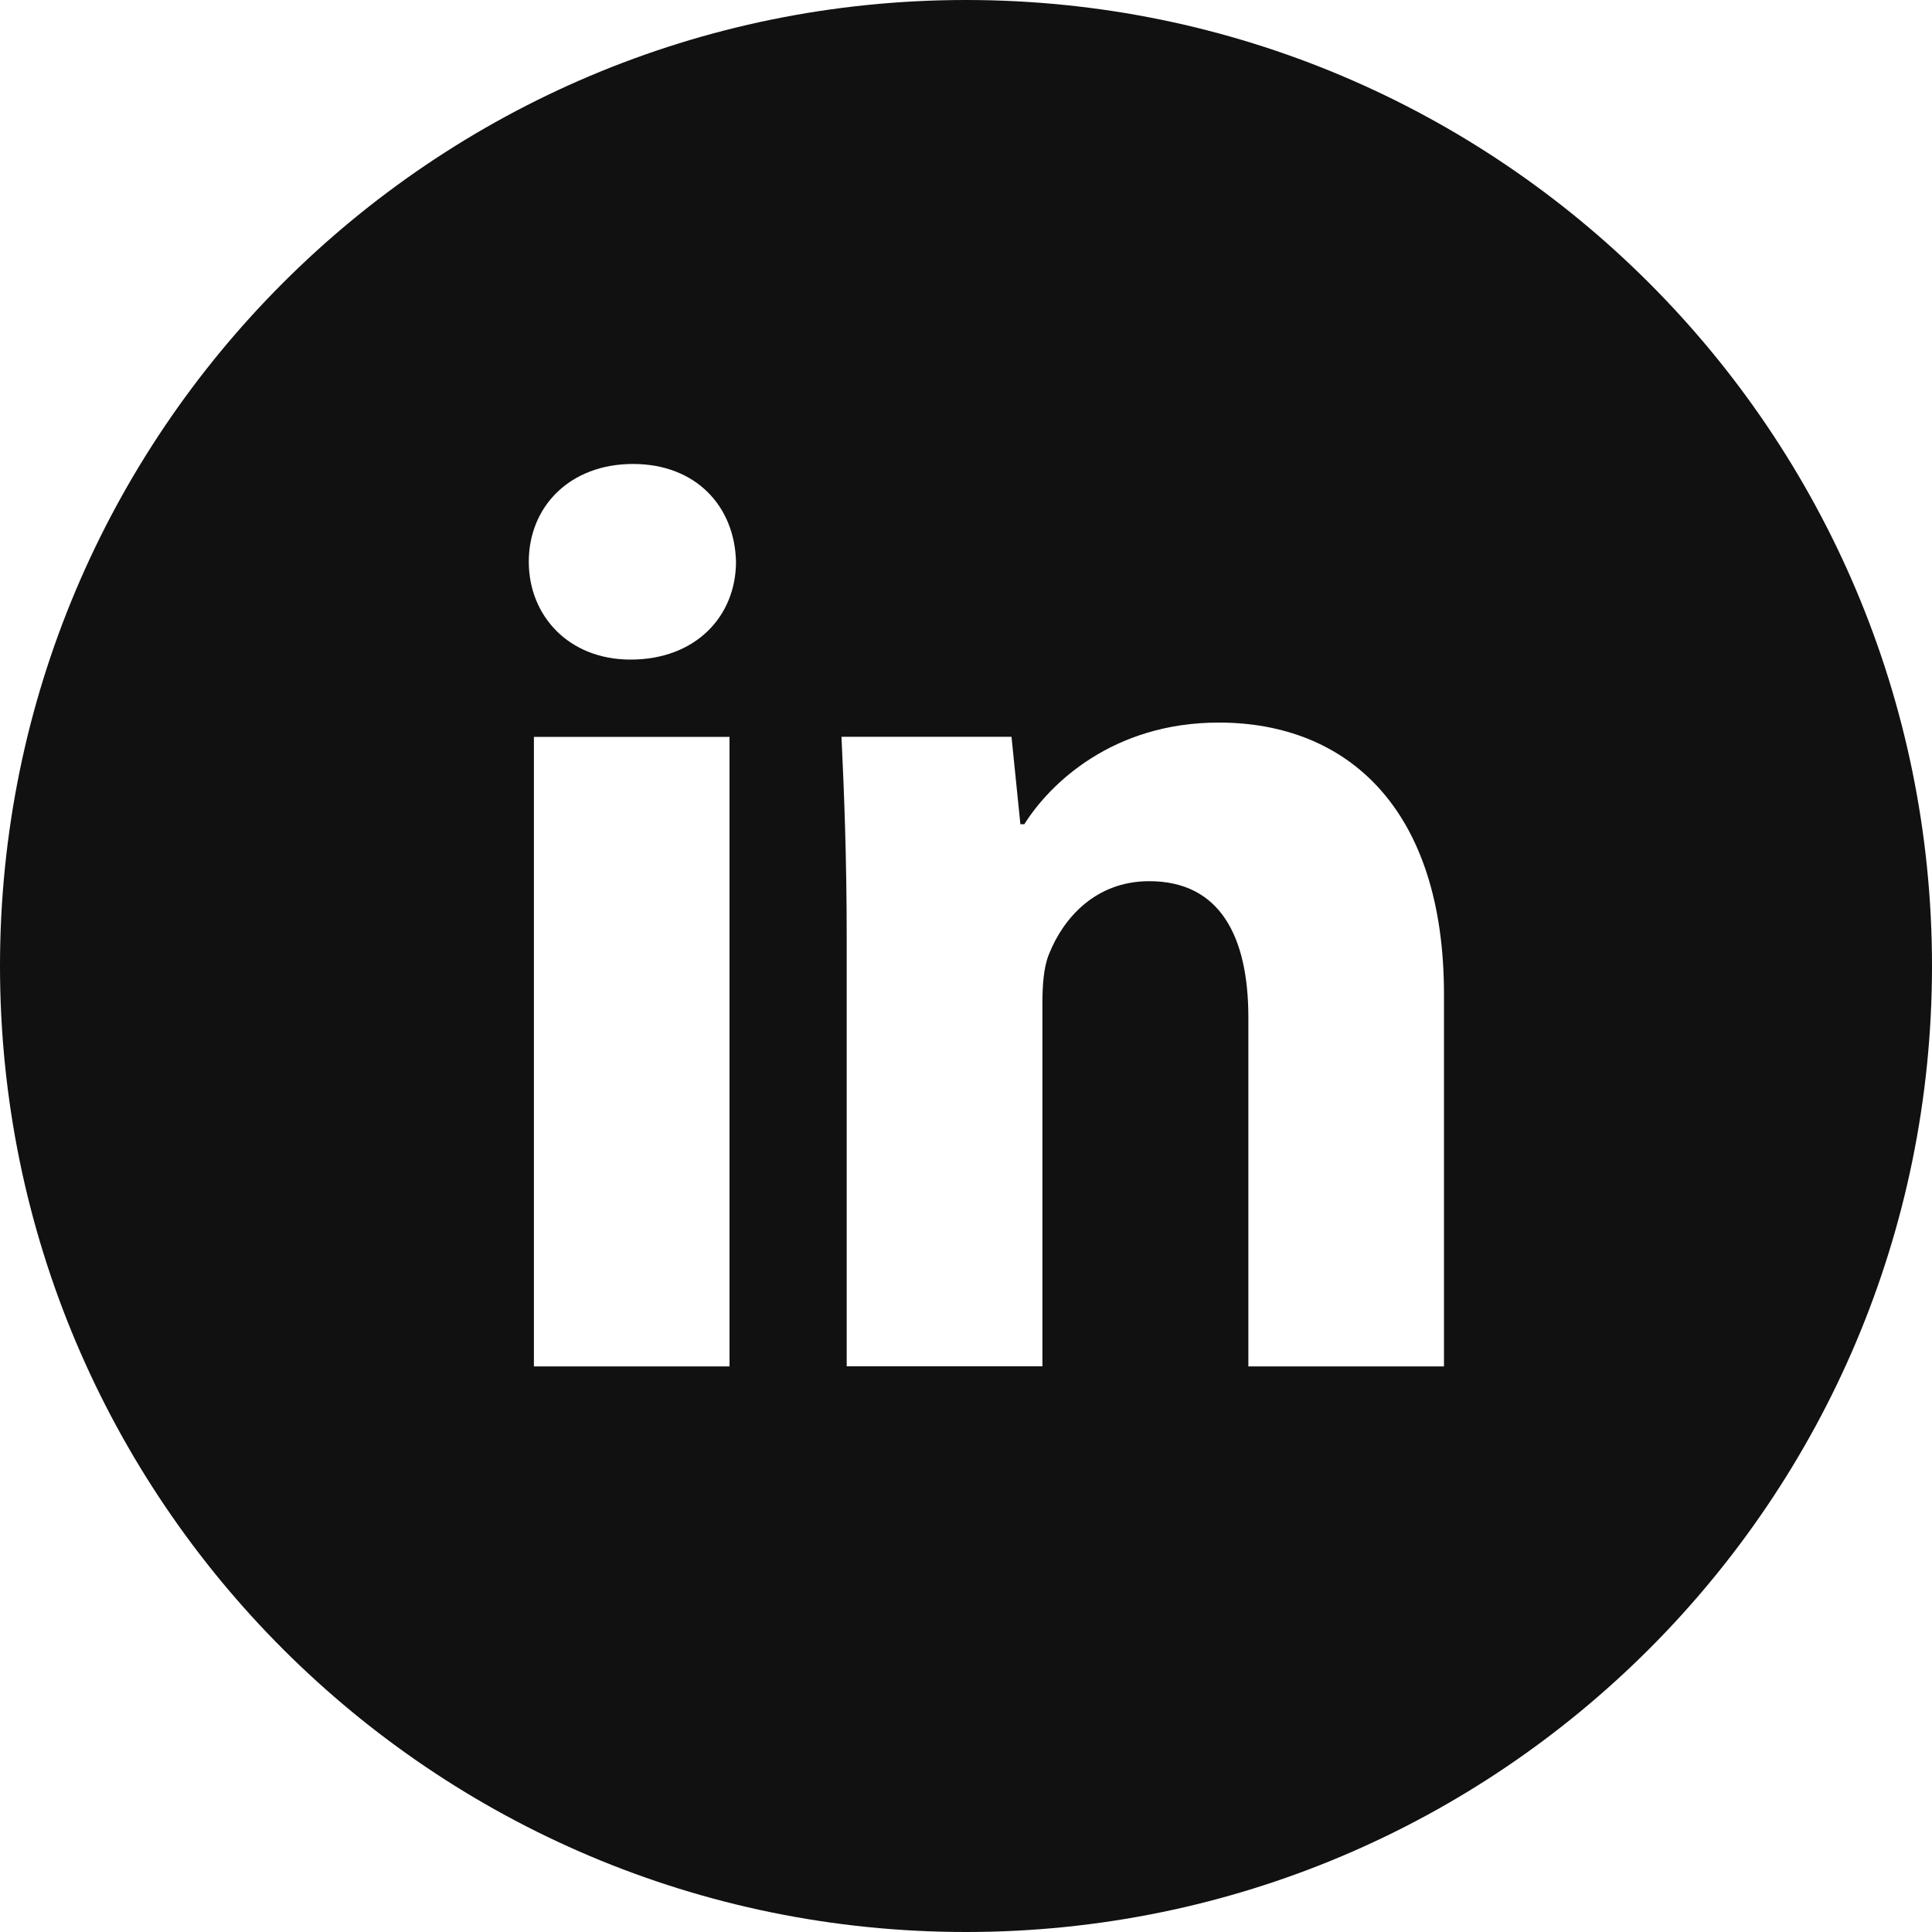
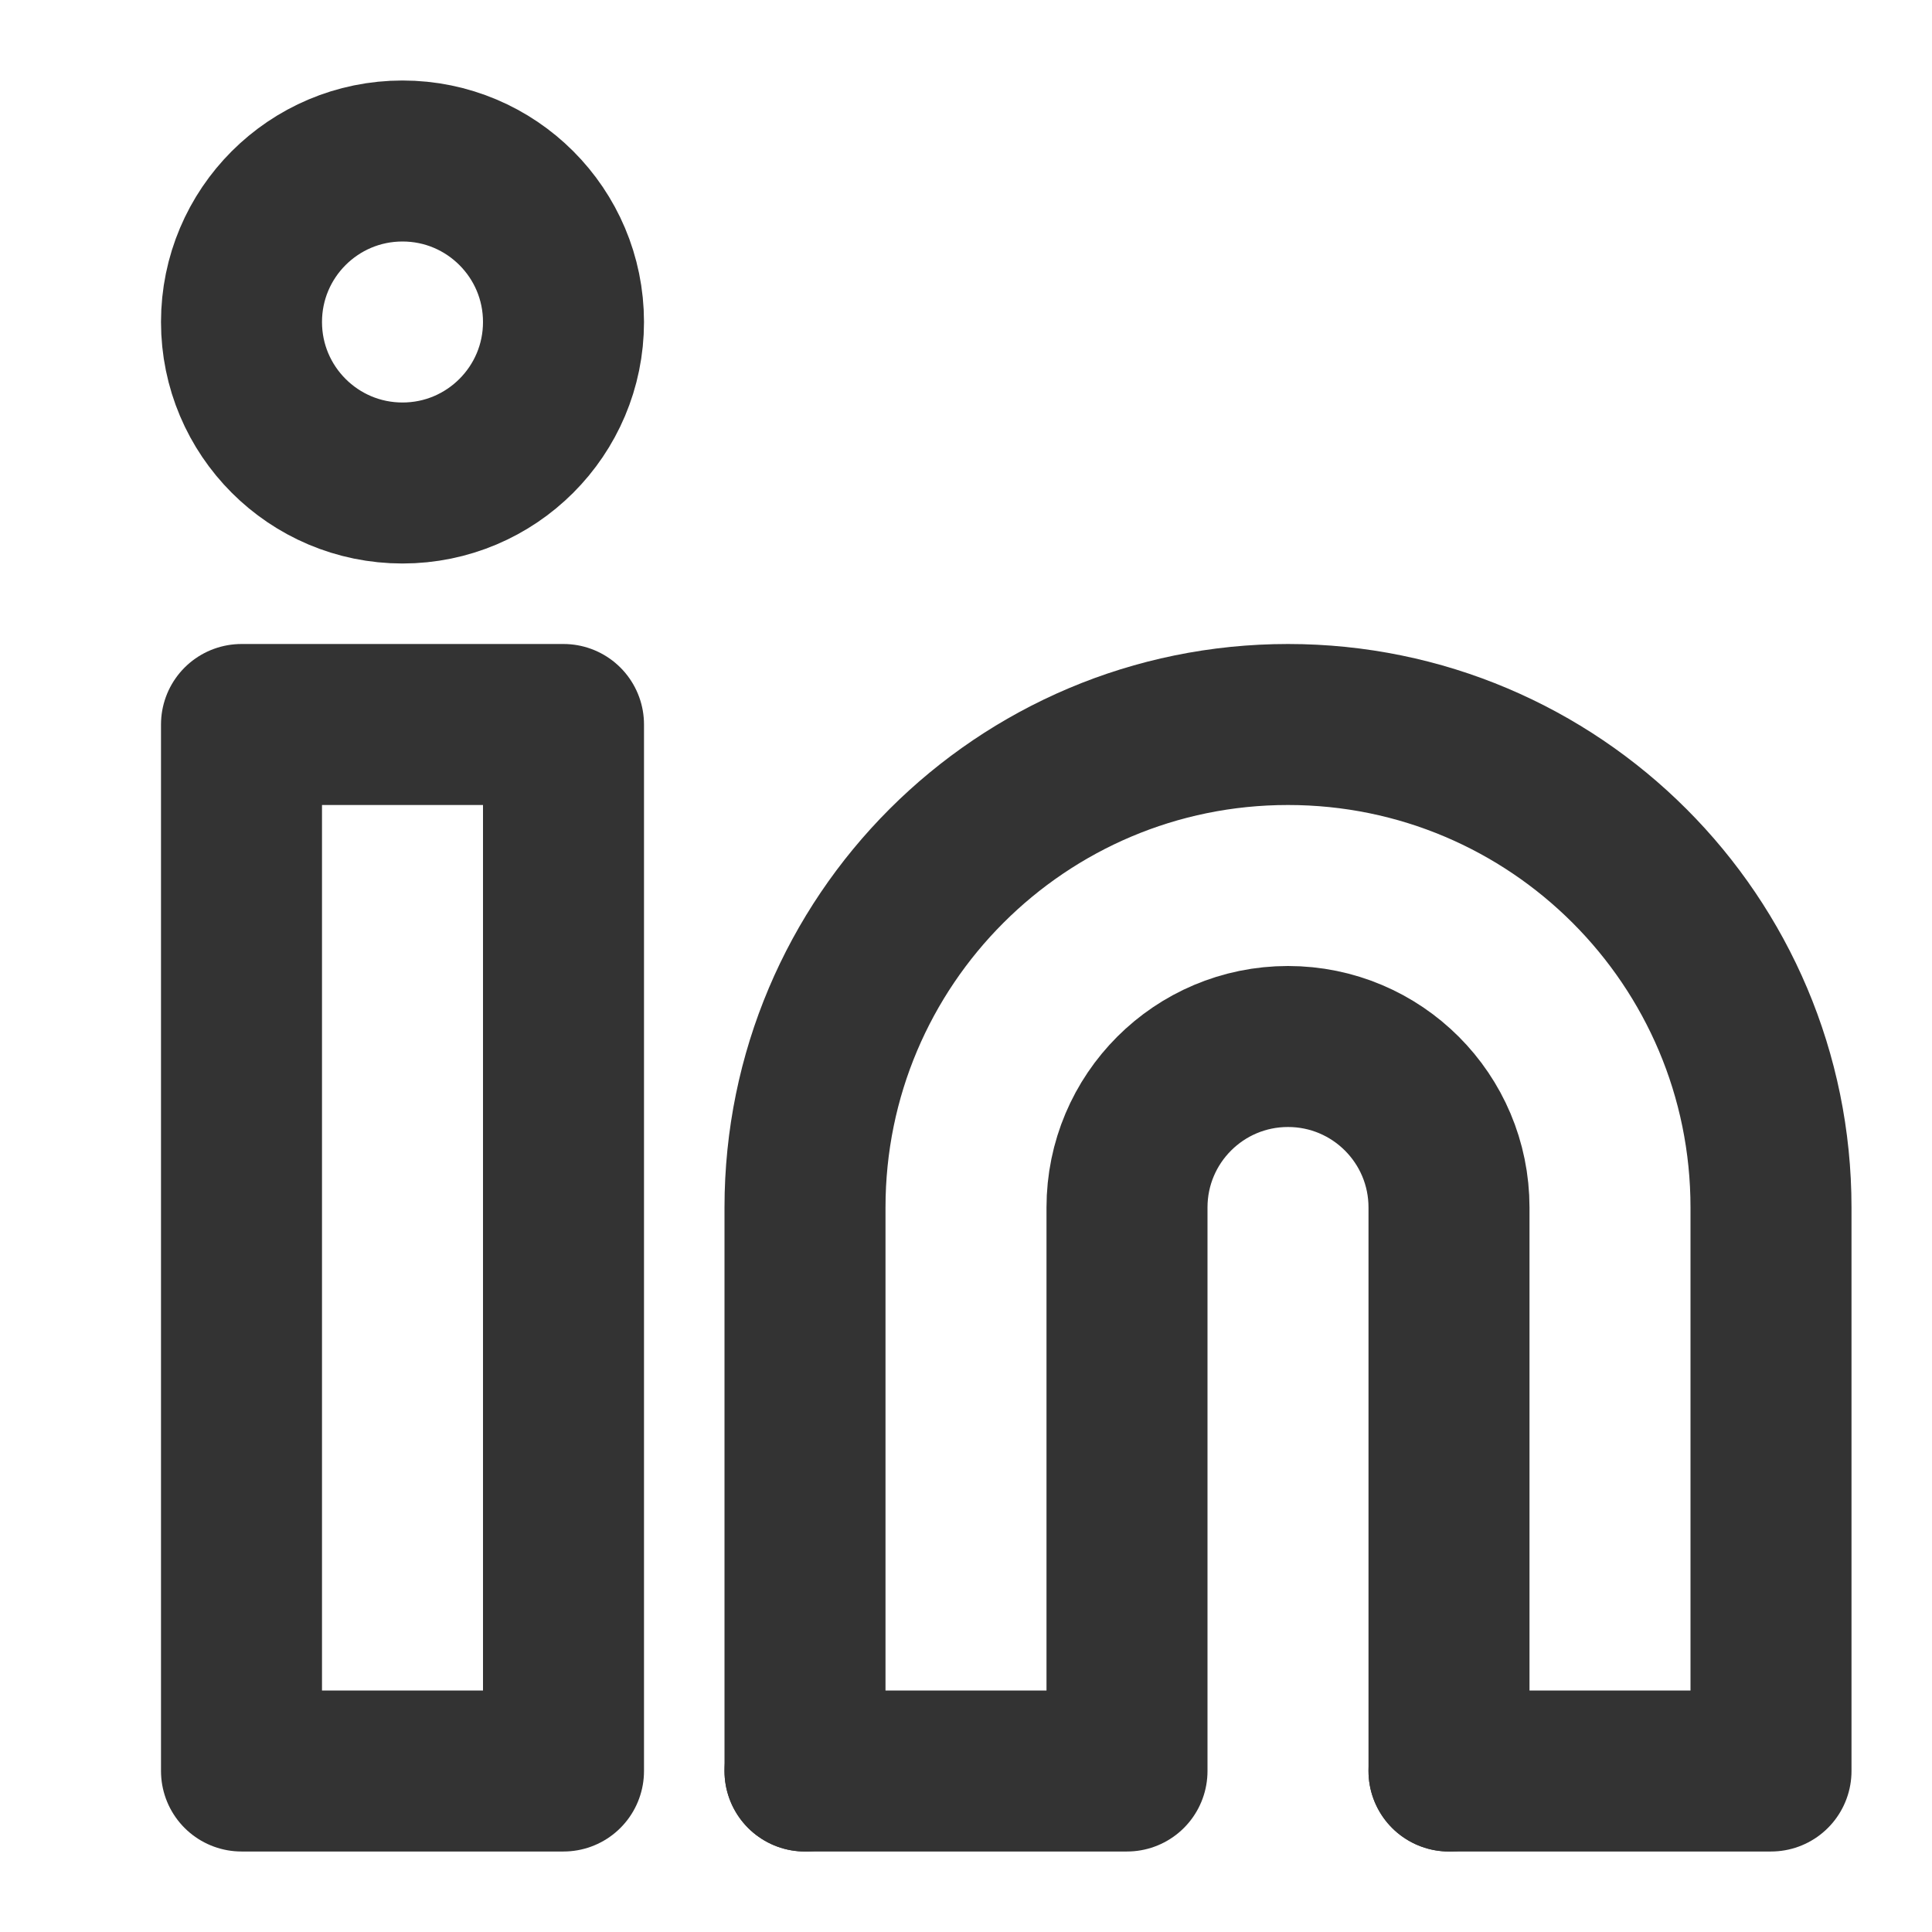
- <svg xmlns="http://www.w3.org/2000/svg" class="group" height="32" width="32" viewBox="0 0 20 20" fill="#111">
-   <path d="M10 0C4.477 0 0 4.477 0 10C0 15.523 4.477 20 10 20C15.523 20 20 15.523 20 10C20 4.477 15.523 0 10 0ZM7.552 14.145H5.527V7.628H7.552V14.145ZM6.527 6.828C5.888 6.828 5.474 6.375 5.474 5.815C5.474 5.243 5.9 4.803 6.553 4.803C7.206 4.803 7.606 5.243 7.619 5.815C7.619 6.375 7.206 6.828 6.527 6.828ZM14.948 14.145H12.923V10.533C12.923 9.693 12.629 9.122 11.897 9.122C11.338 9.122 11.005 9.508 10.858 9.88C10.804 10.012 10.791 10.2 10.791 10.386V14.144H8.765V9.706C8.765 8.893 8.739 8.213 8.711 7.627H10.471L10.563 8.532H10.604C10.871 8.107 11.524 7.48 12.617 7.48C13.949 7.48 14.948 8.373 14.948 10.292V14.145Z" class="fill-sub transition-all delay-50 duration-200 group-hover:fill-body" />
+ <svg xmlns="http://www.w3.org/2000/svg" width="800px" height="800px" viewBox="0 0 24 24" fill="none">
+   <path d="M18 22V15C18 13.895 17.105 13 16 13C14.895 13 14 13.895 14 15V22H10" stroke="#333333" stroke-width="2" stroke-linecap="round" stroke-linejoin="round" />
+   <path d="M10 22V15C10 11.686 12.686 9 16 9C19.314 9 22 11.686 22 15V22H18" stroke="#333333" stroke-width="2" stroke-linecap="round" stroke-linejoin="round" />
+   <rect x="3" y="9" width="4" height="13" stroke="#333333" stroke-width="2" stroke-linecap="round" stroke-linejoin="round" />
+   <circle cx="5" cy="4" r="2" stroke="#333333" stroke-width="2" stroke-linecap="round" stroke-linejoin="round" />
</svg>
